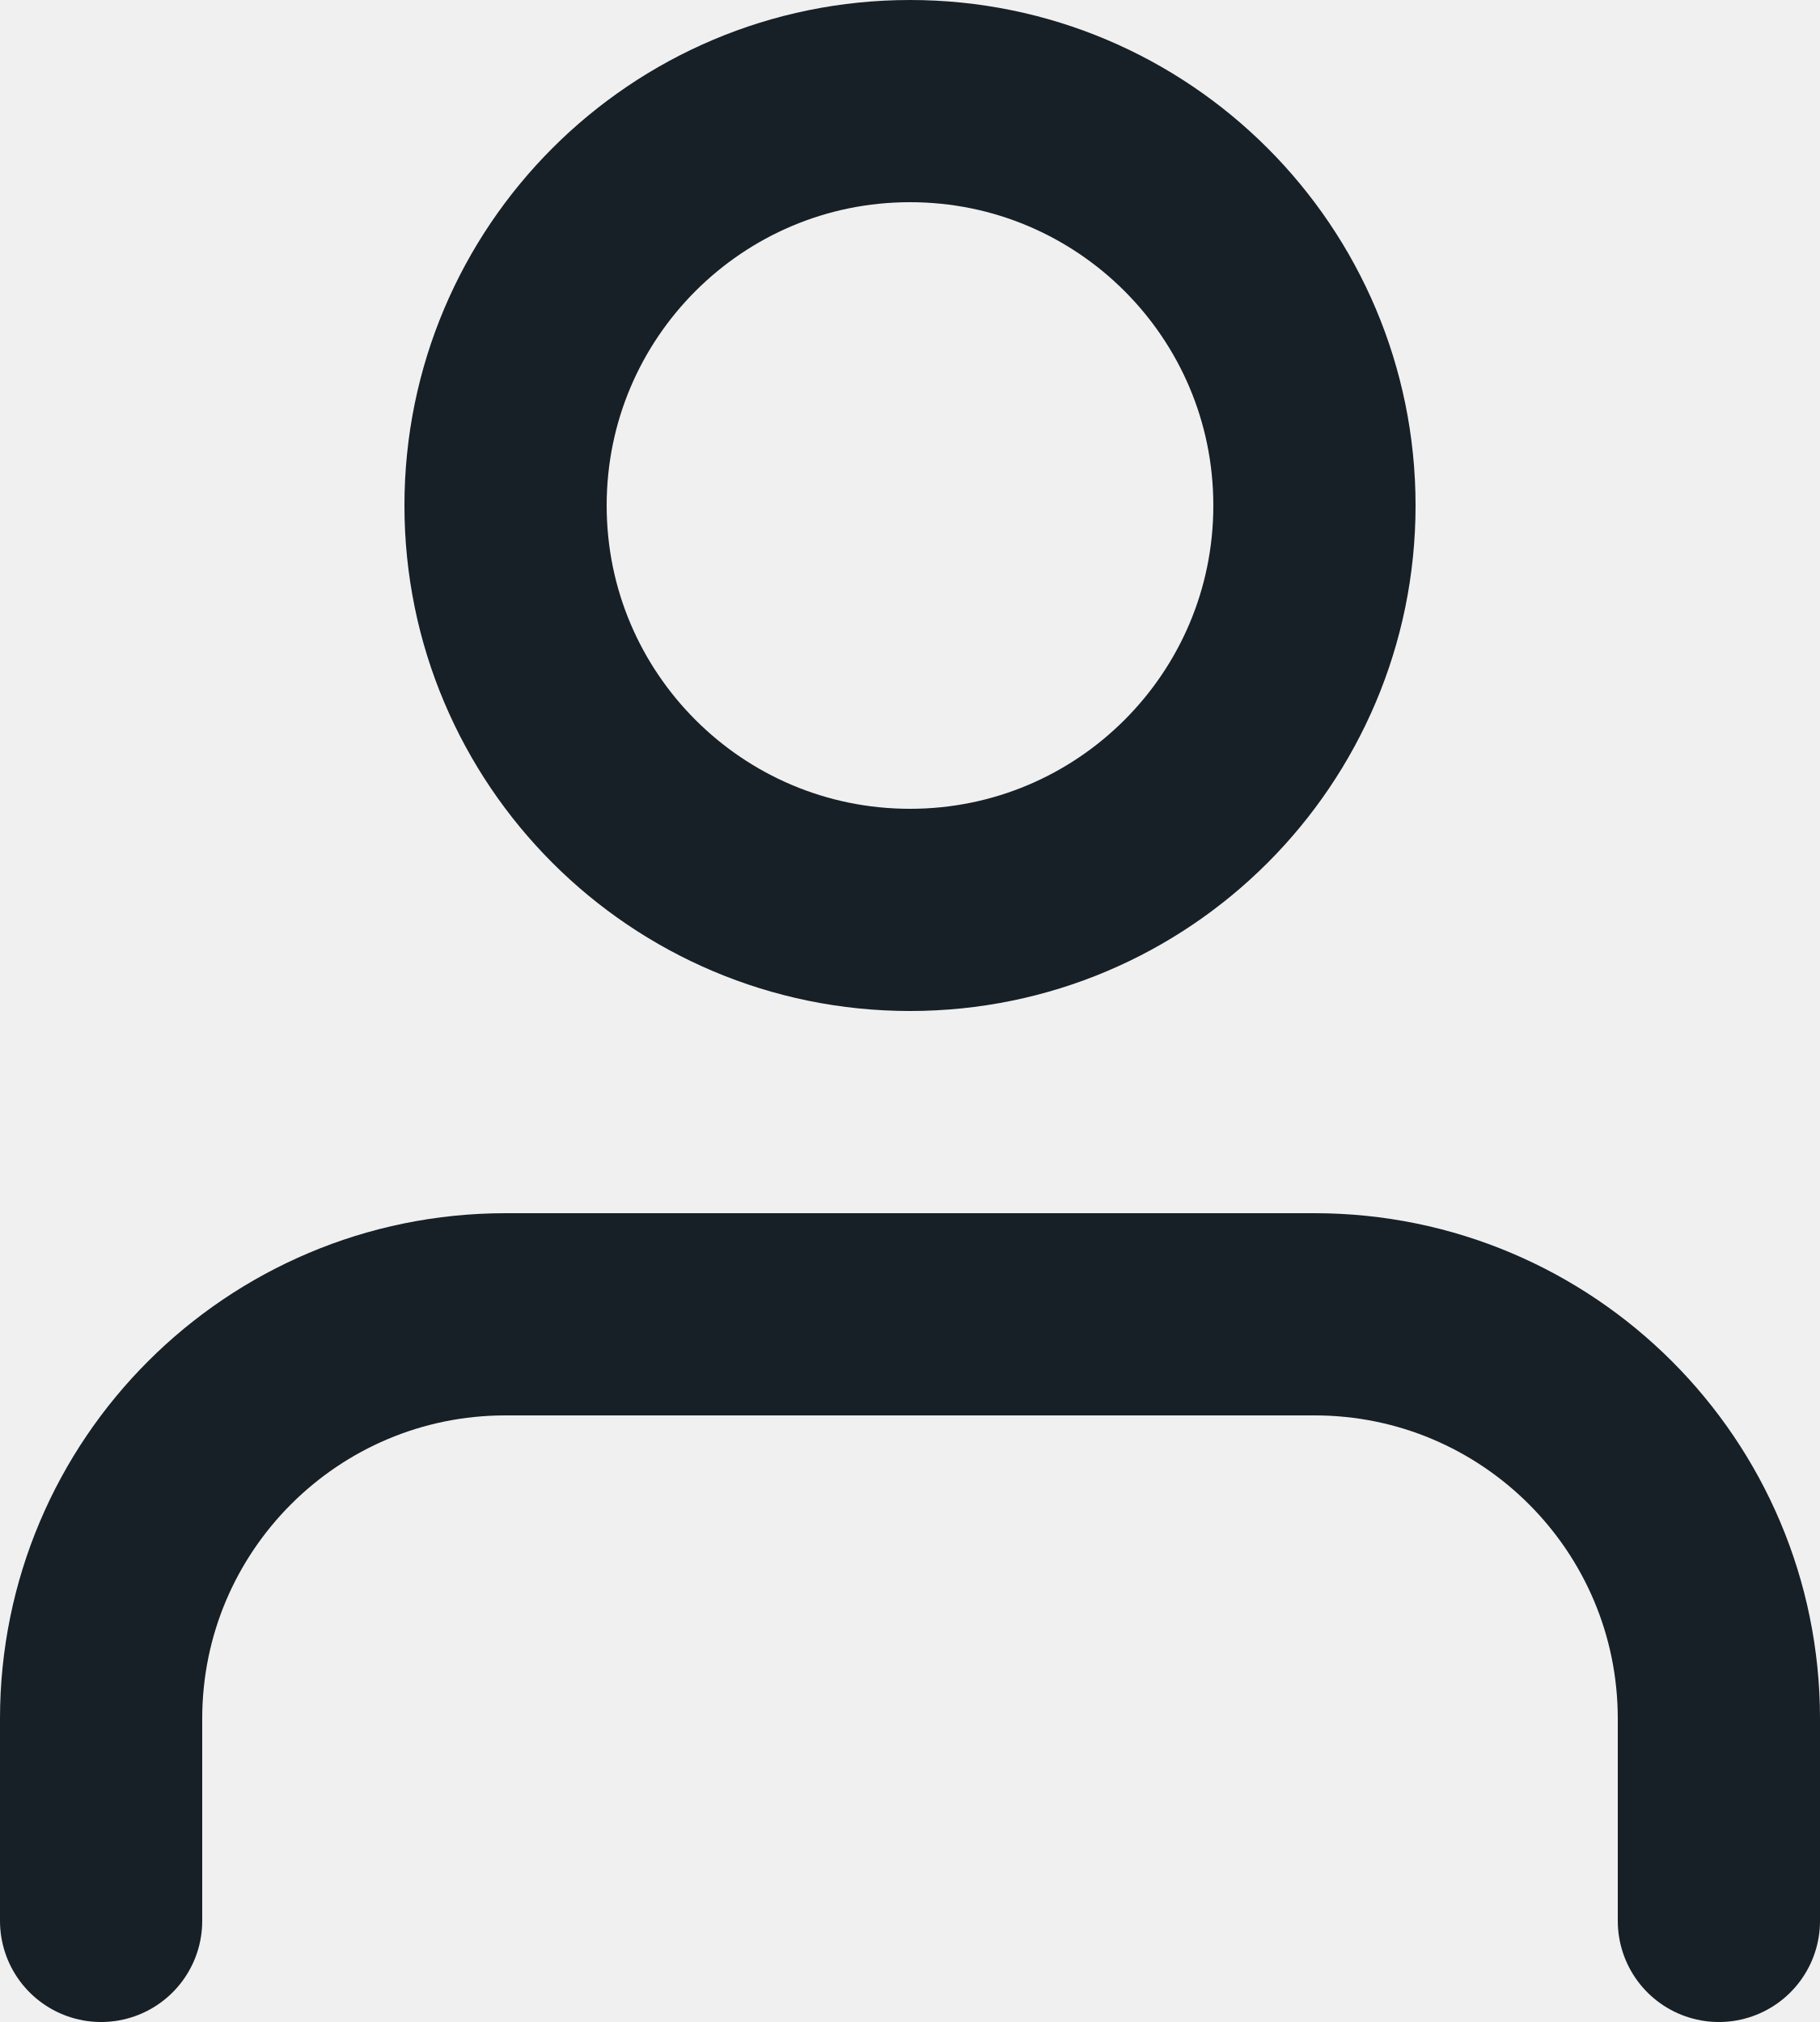
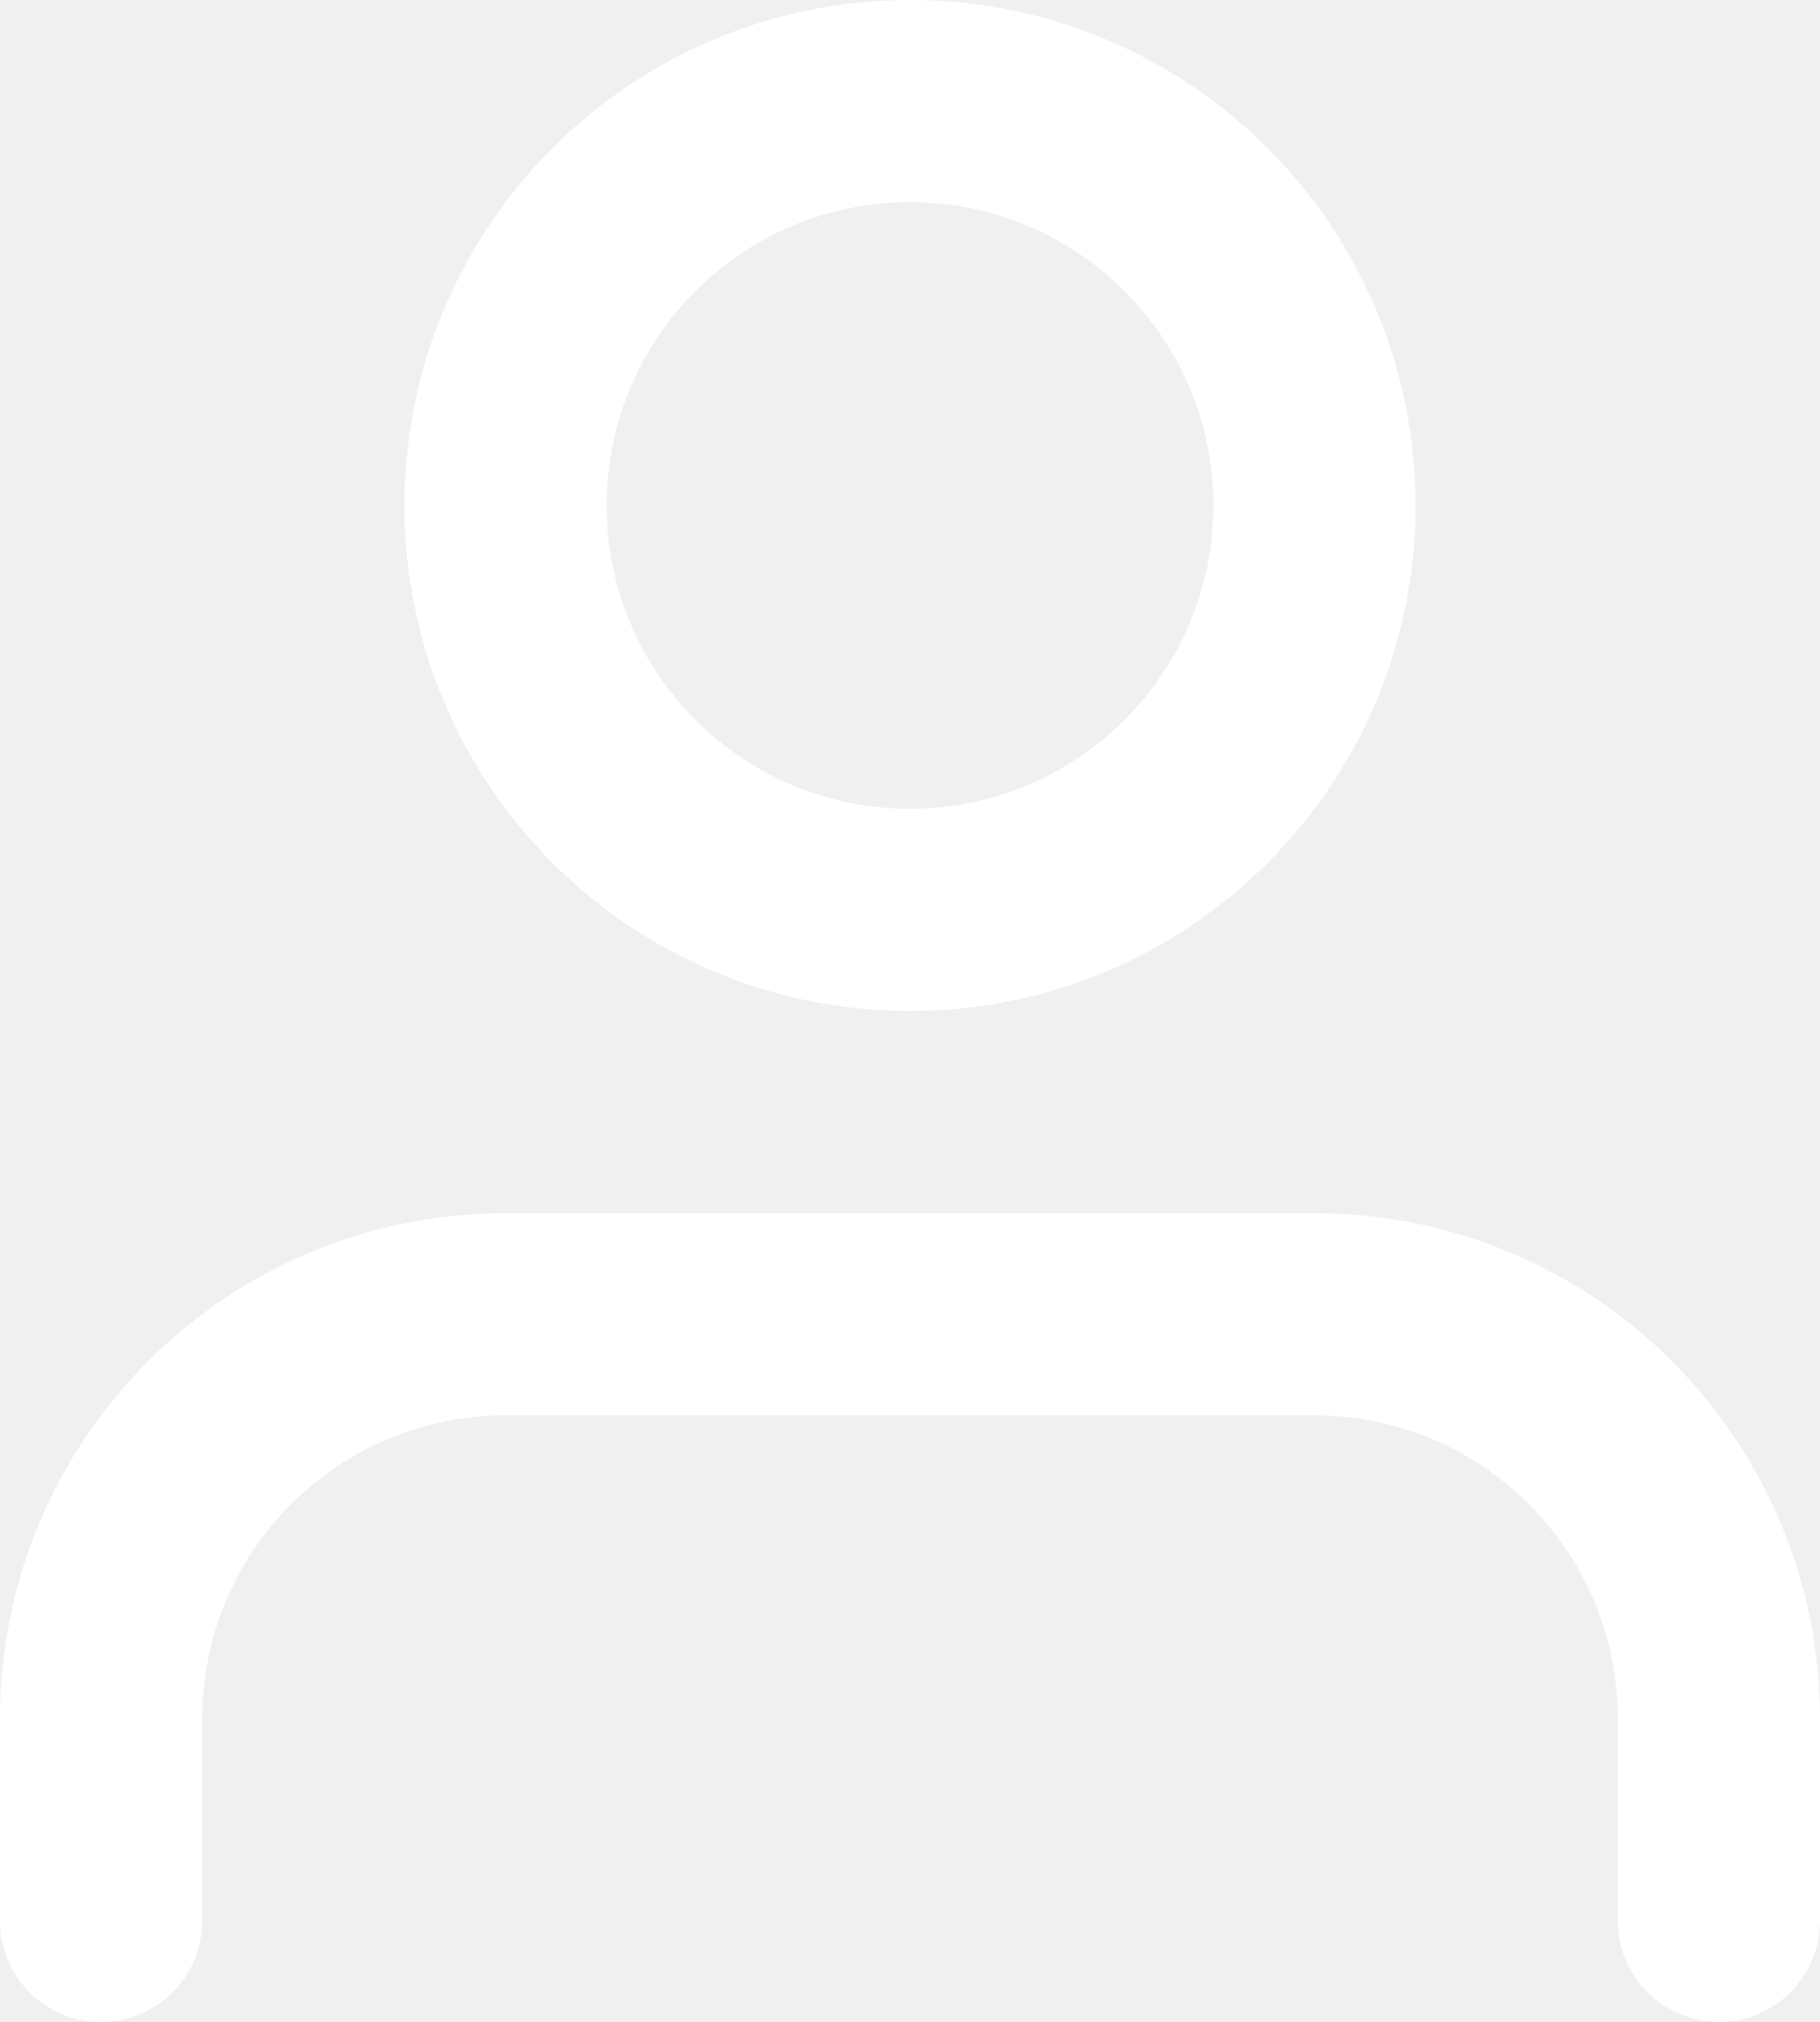
<svg xmlns="http://www.w3.org/2000/svg" width="18" height="20" viewBox="0 0 18 20">
  <g id="user" transform="translate(-3 -2)">
-     <path id="Path_38138" data-name="Path 38138" d="M20,21V19a4,4,0,0,0-4-4H8a4,4,0,0,0-4,4v2" fill="none" stroke="#172026" stroke-linecap="round" stroke-linejoin="round" stroke-width="2" />
-     <circle id="Ellipse_176" data-name="Ellipse 176" cx="4" cy="4" r="4" transform="translate(8 3)" fill="none" stroke="#172026" stroke-linecap="round" stroke-linejoin="round" stroke-width="2" />
+     <path id="Path_38138" data-name="Path 38138" d="M20,21V19a4,4,0,0,0-4-4H8a4,4,0,0,0-4,4v2" fill="none" stroke="#FFFFFF" stroke-linecap="round" stroke-linejoin="round" stroke-width="2" />
+     <circle id="Ellipse_176" data-name="Ellipse 176" cx="4" cy="4" r="4" transform="translate(8 3)" fill="none" stroke="#FFFFFF" stroke-linecap="round" stroke-linejoin="round" stroke-width="2" />
  </g>
</svg>
